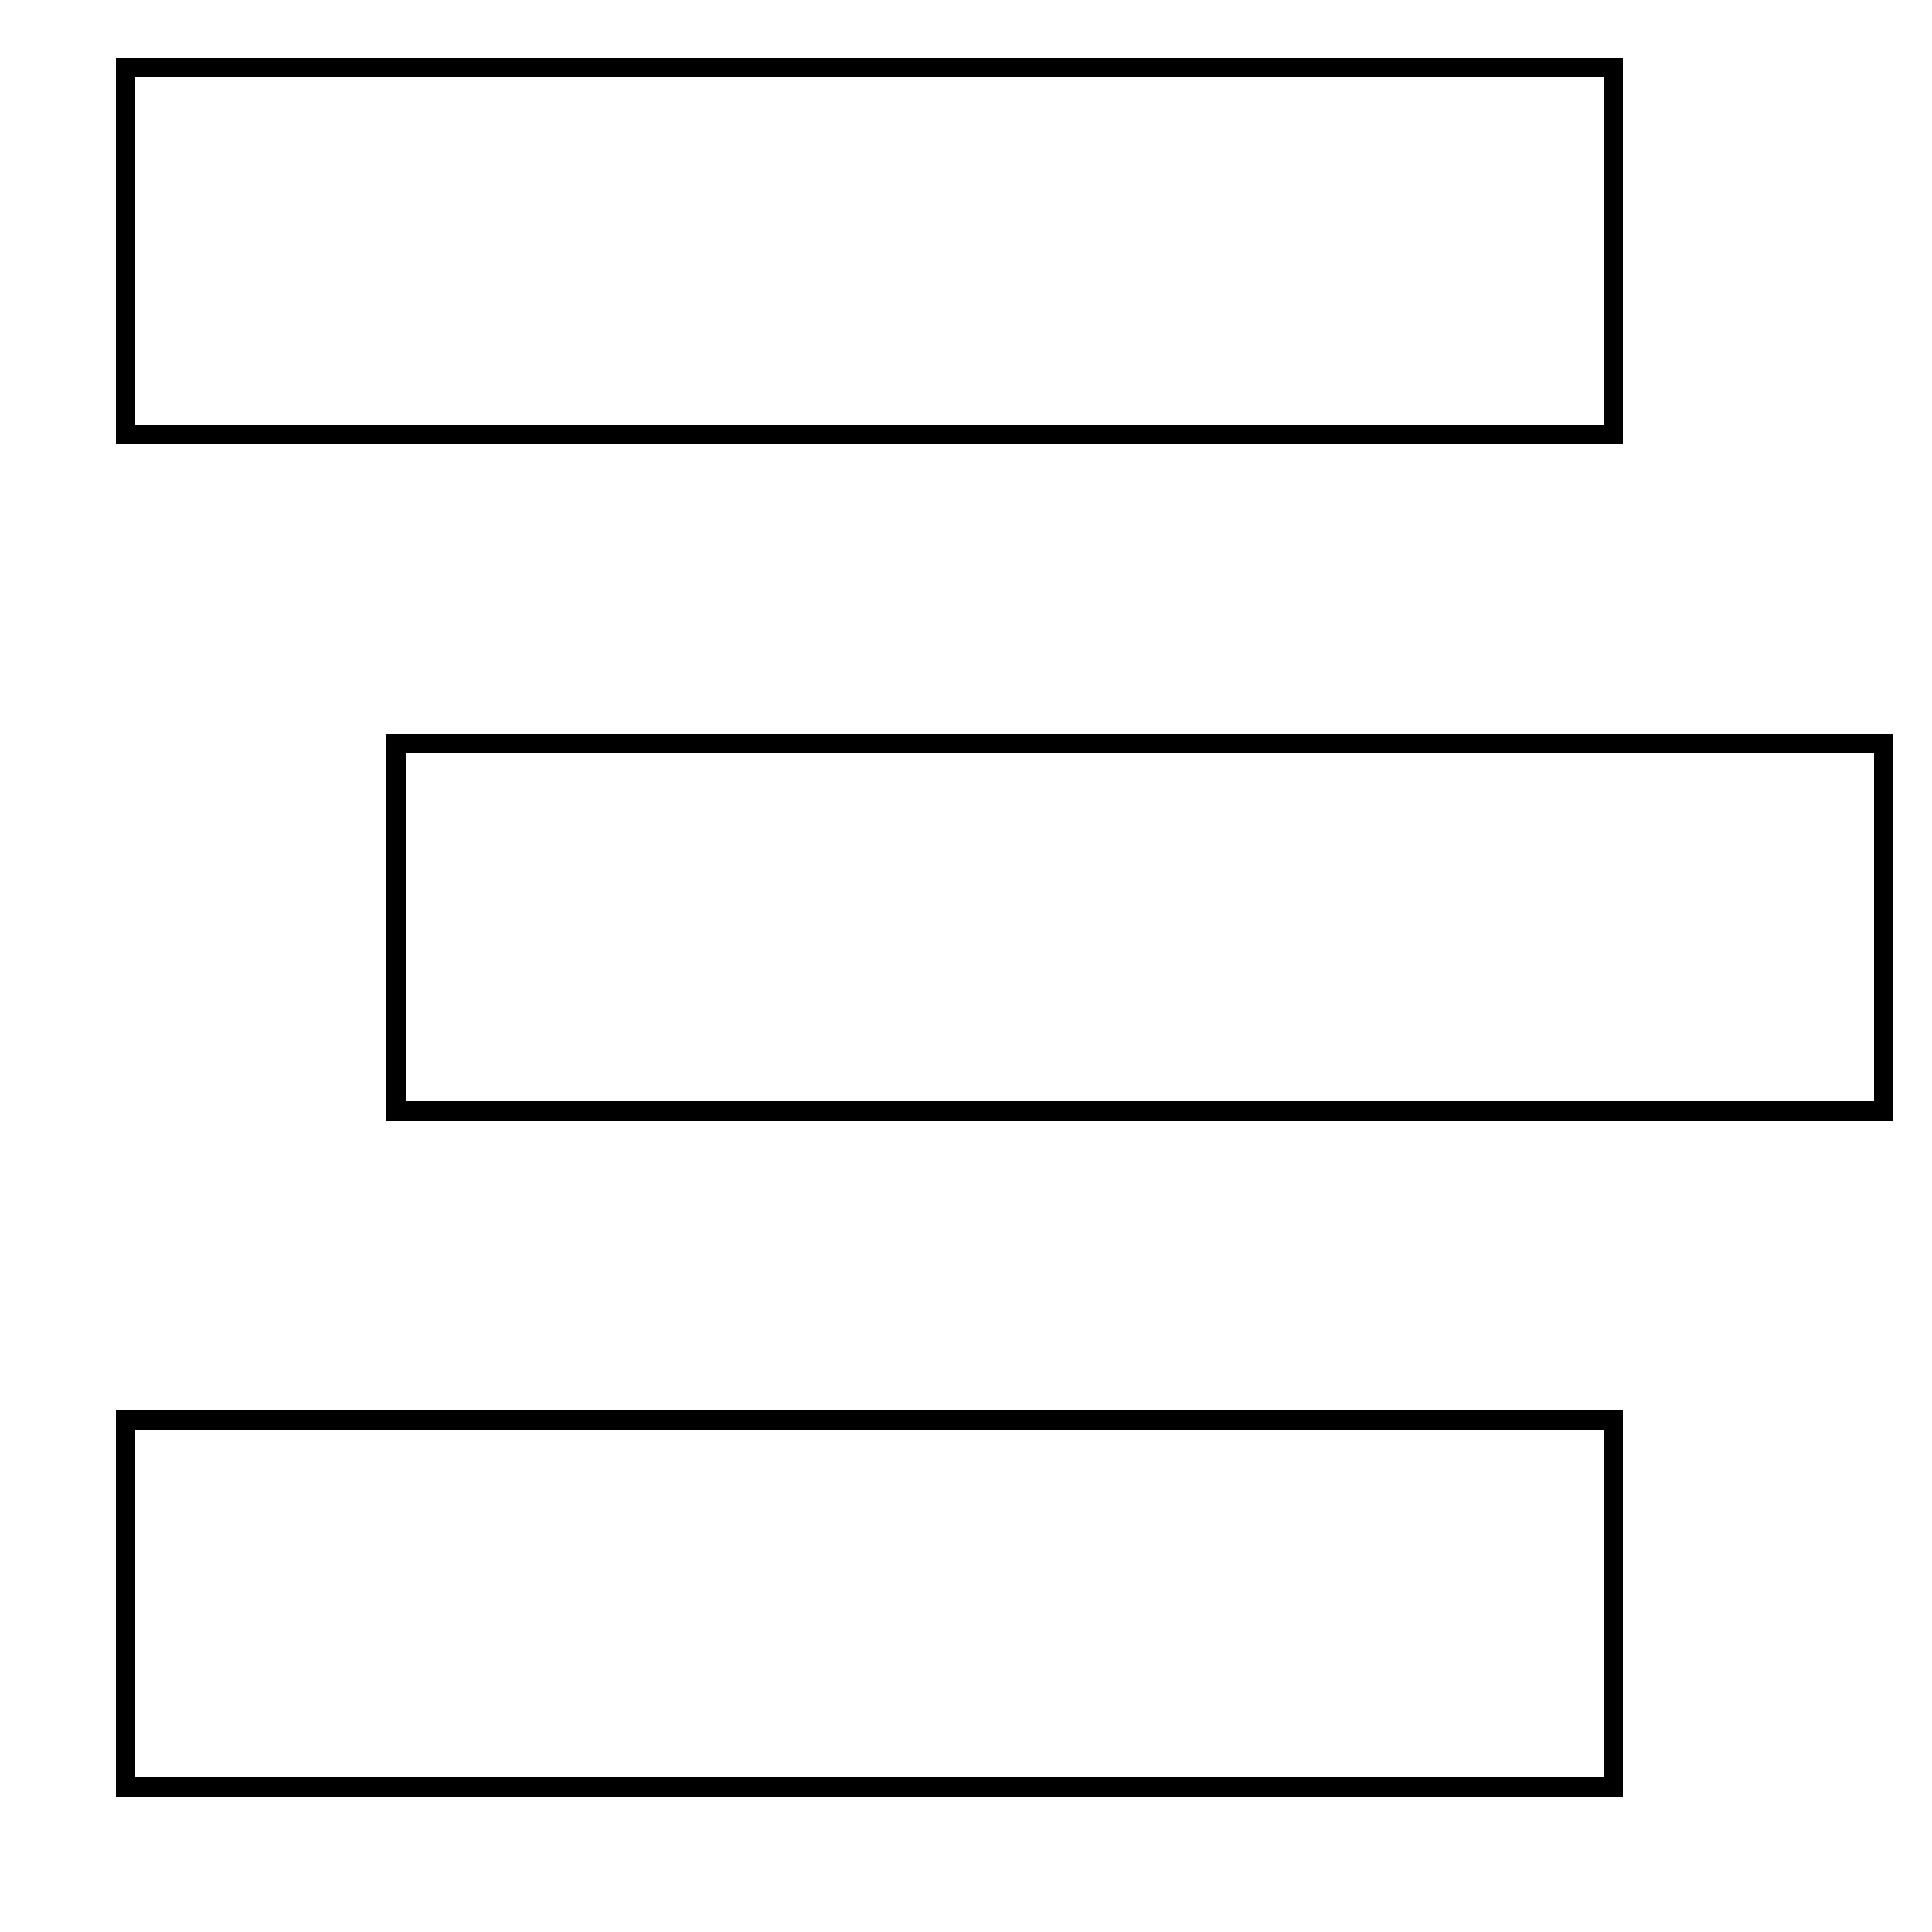
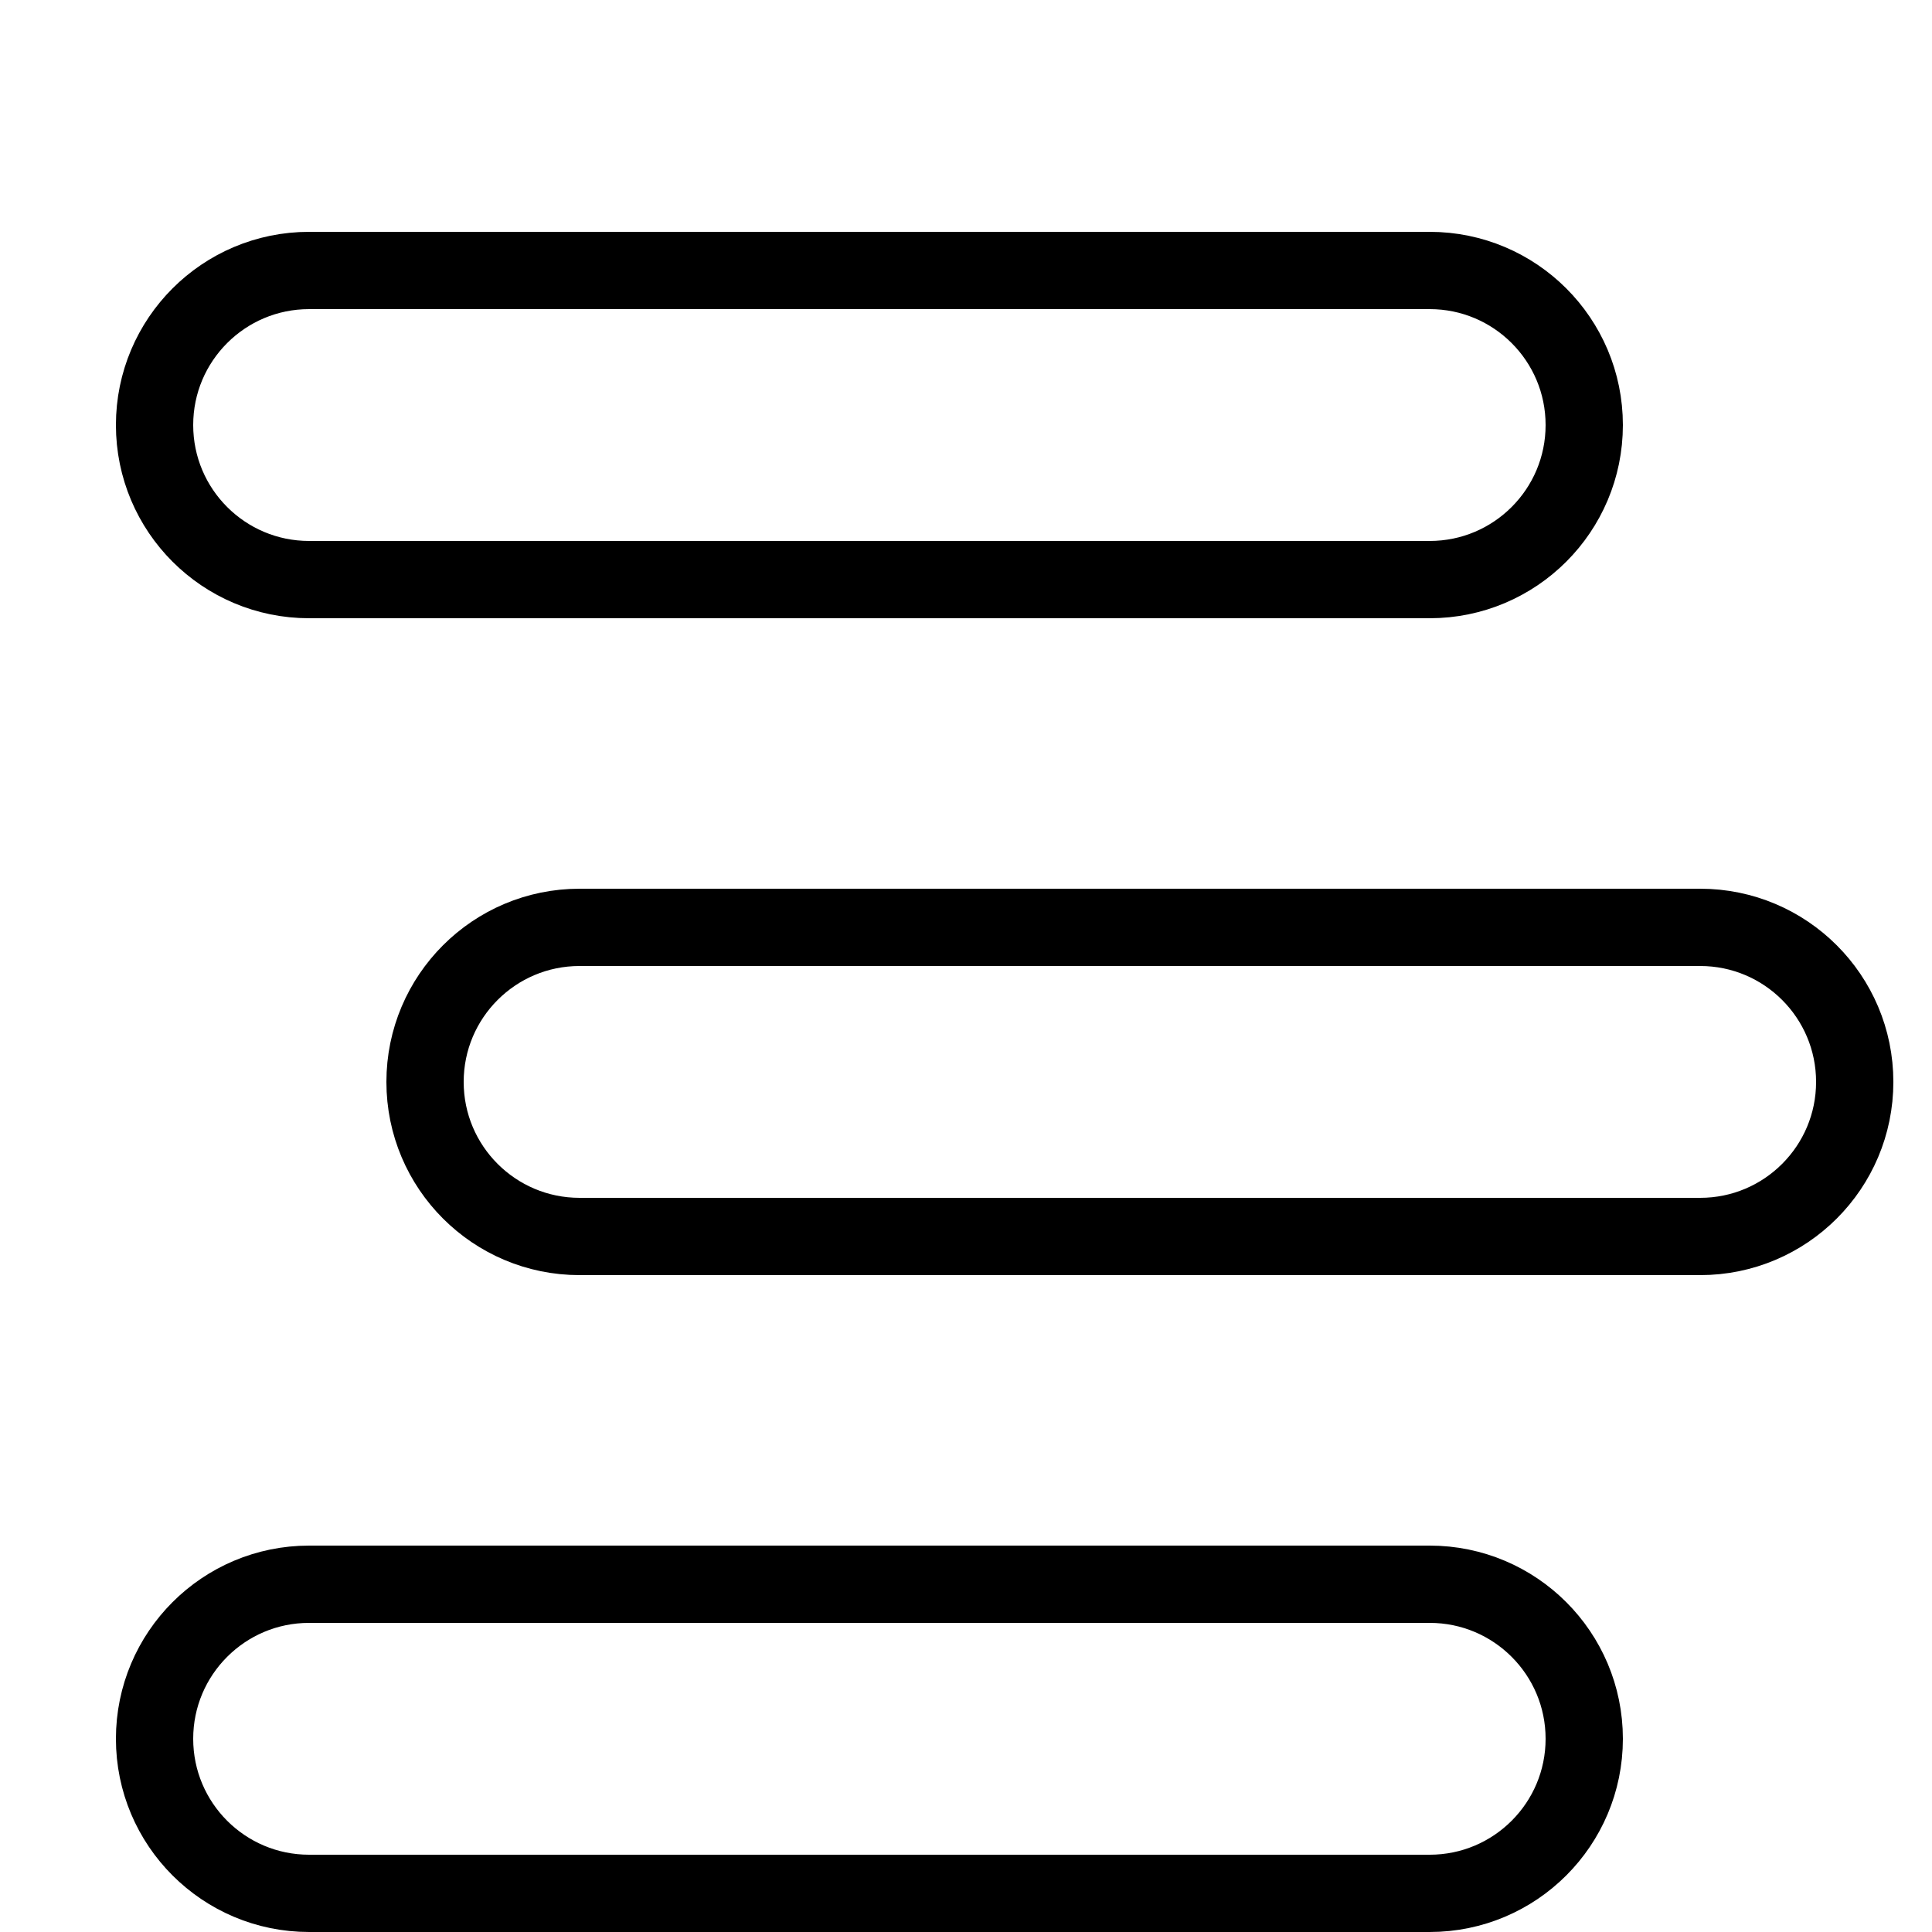
<svg xmlns="http://www.w3.org/2000/svg" width="100" height="100" viewBox="0 0 100 100" fill="none">
  <g id="Group 1">
-     <rect id="Rectangle 4" x="6.5" y="73.5" width="77" height="19" stroke="black" />
-     <rect id="Rectangle 5" x="20.5" y="38.5" width="77" height="19" stroke="black" />
-     <rect id="Rectangle 6" x="6.5" y="3.5" width="77" height="19" stroke="black" />
+     <rect id="Rectangle 4" x="8" y="82" width="74" height="16" rx="8" stroke="black" stroke-width="4" />
+     <rect id="Rectangle 5" x="22" y="48" width="74" height="16" rx="8" stroke="black" stroke-width="4" />
+     <rect id="Rectangle 6" x="8" y="14" width="74" height="16" rx="8" stroke="black" stroke-width="4" />
  </g>
</svg>
